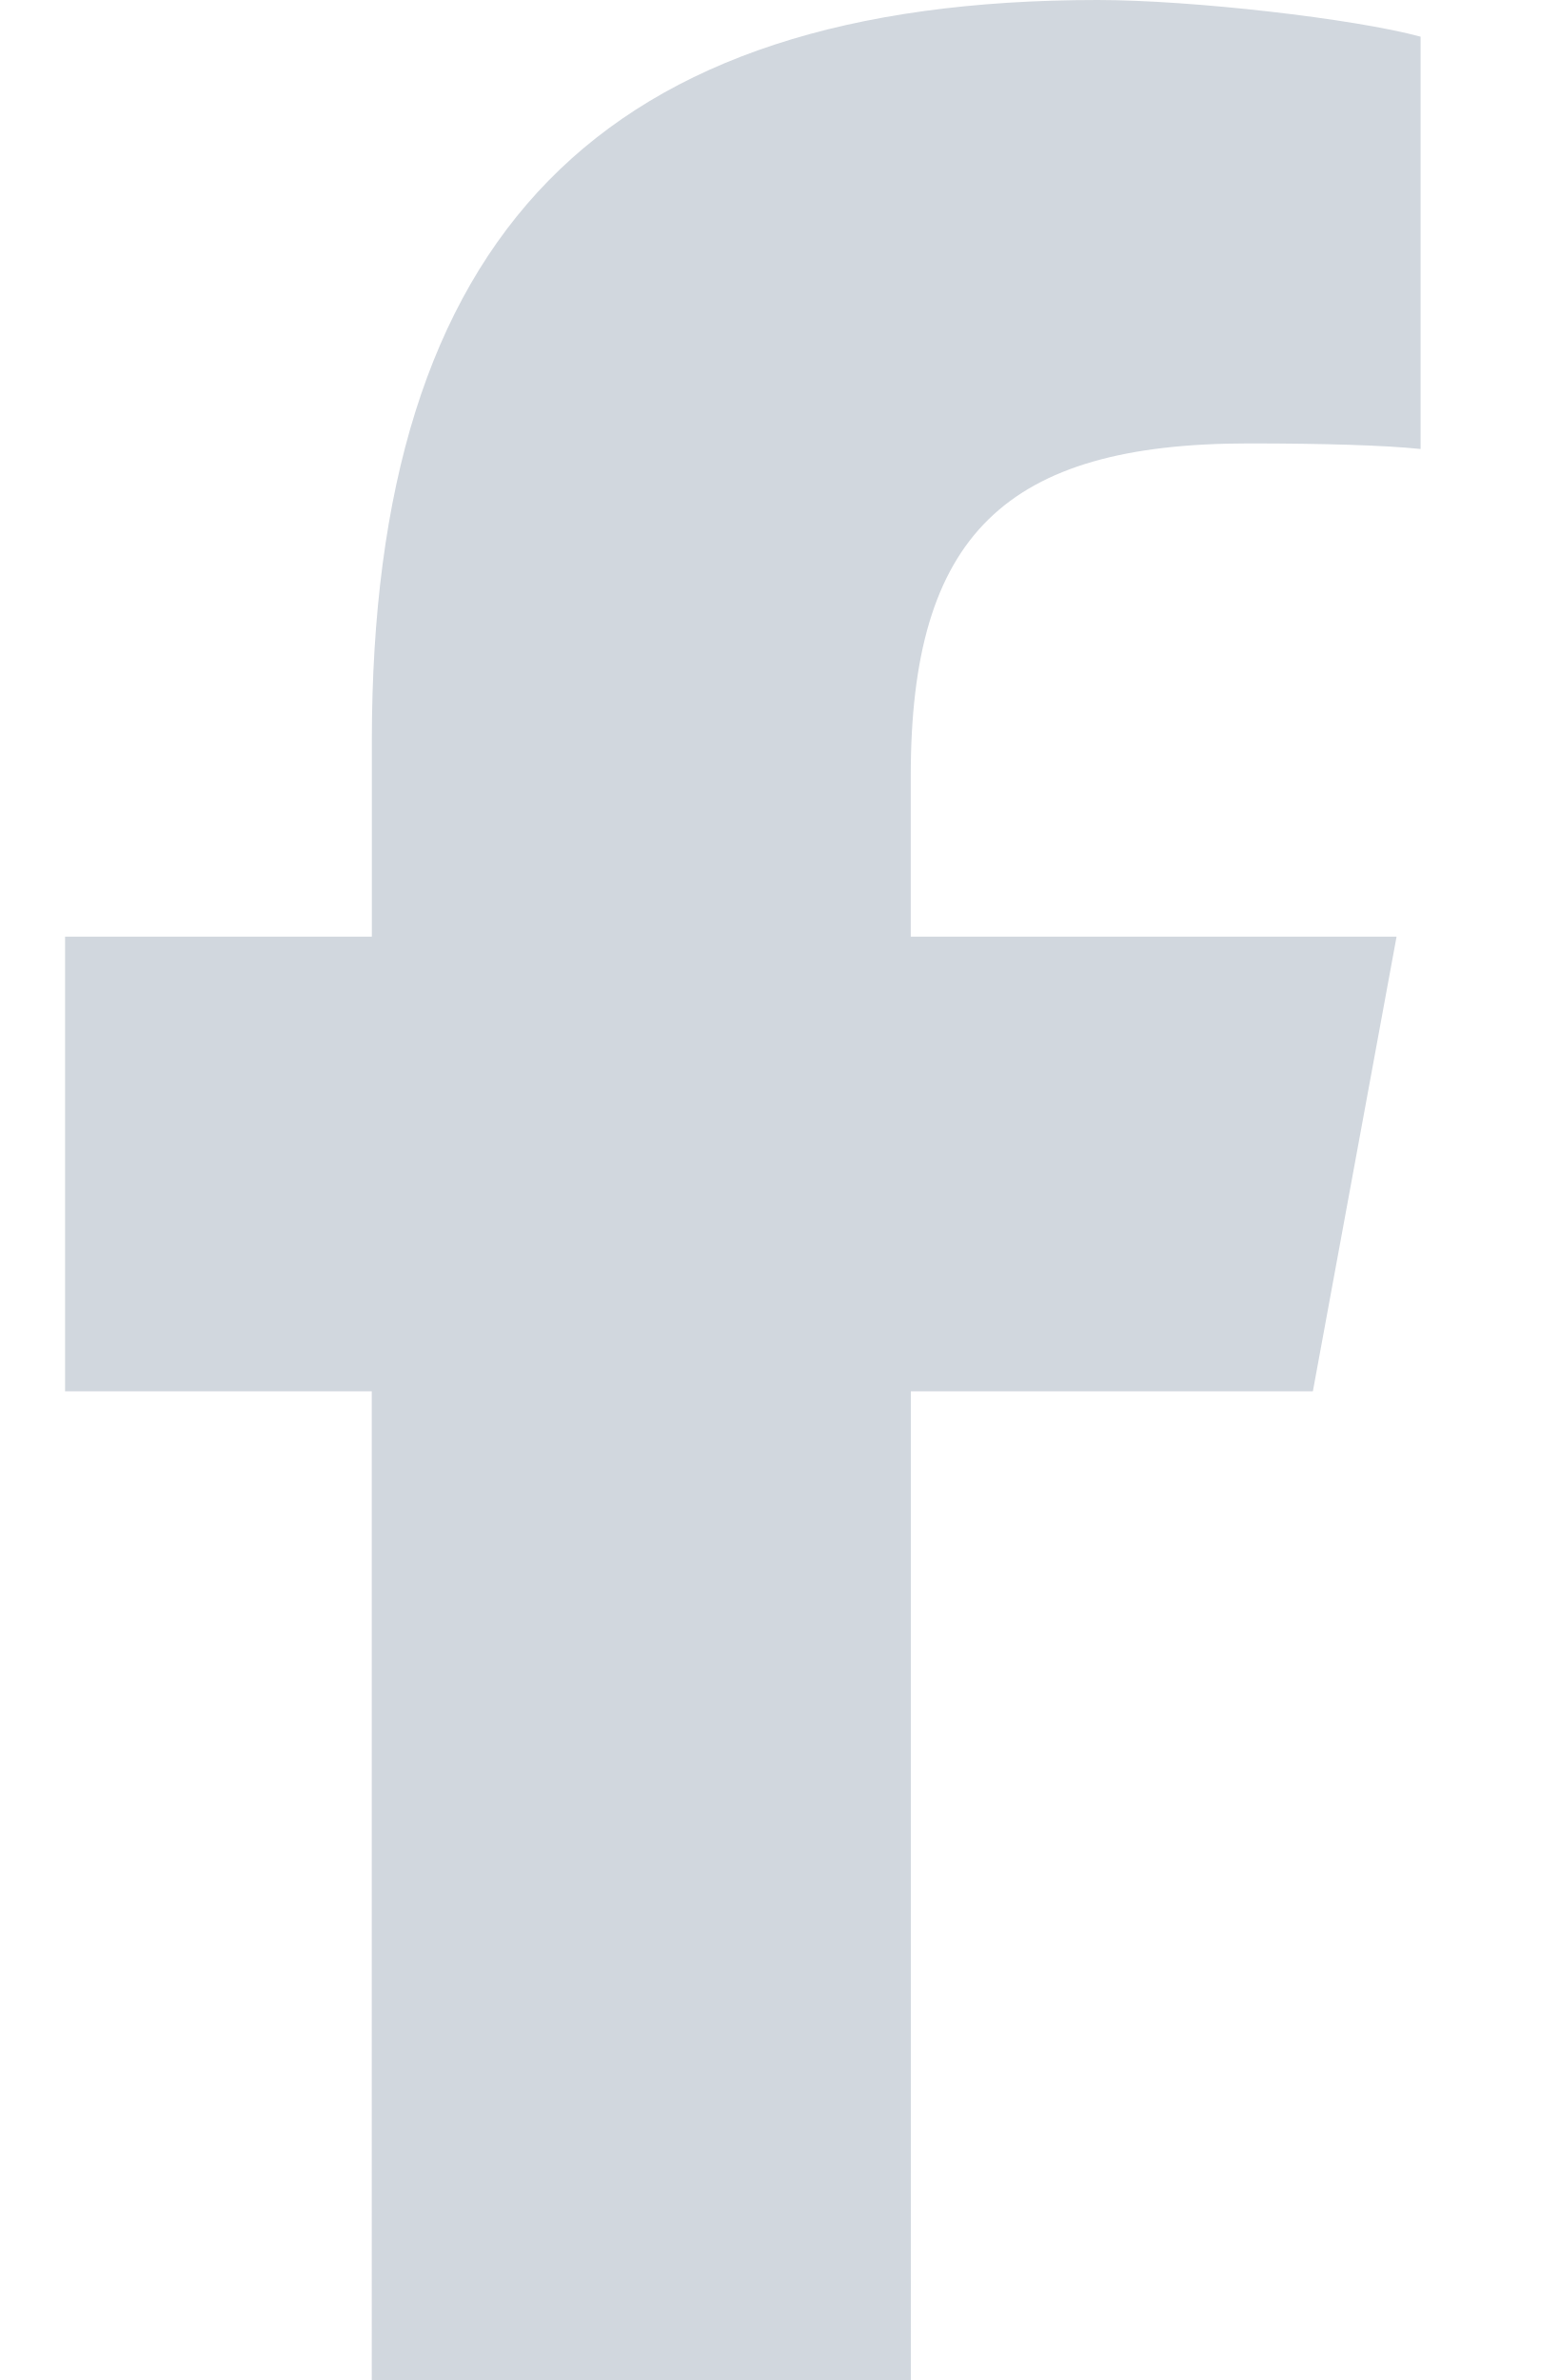
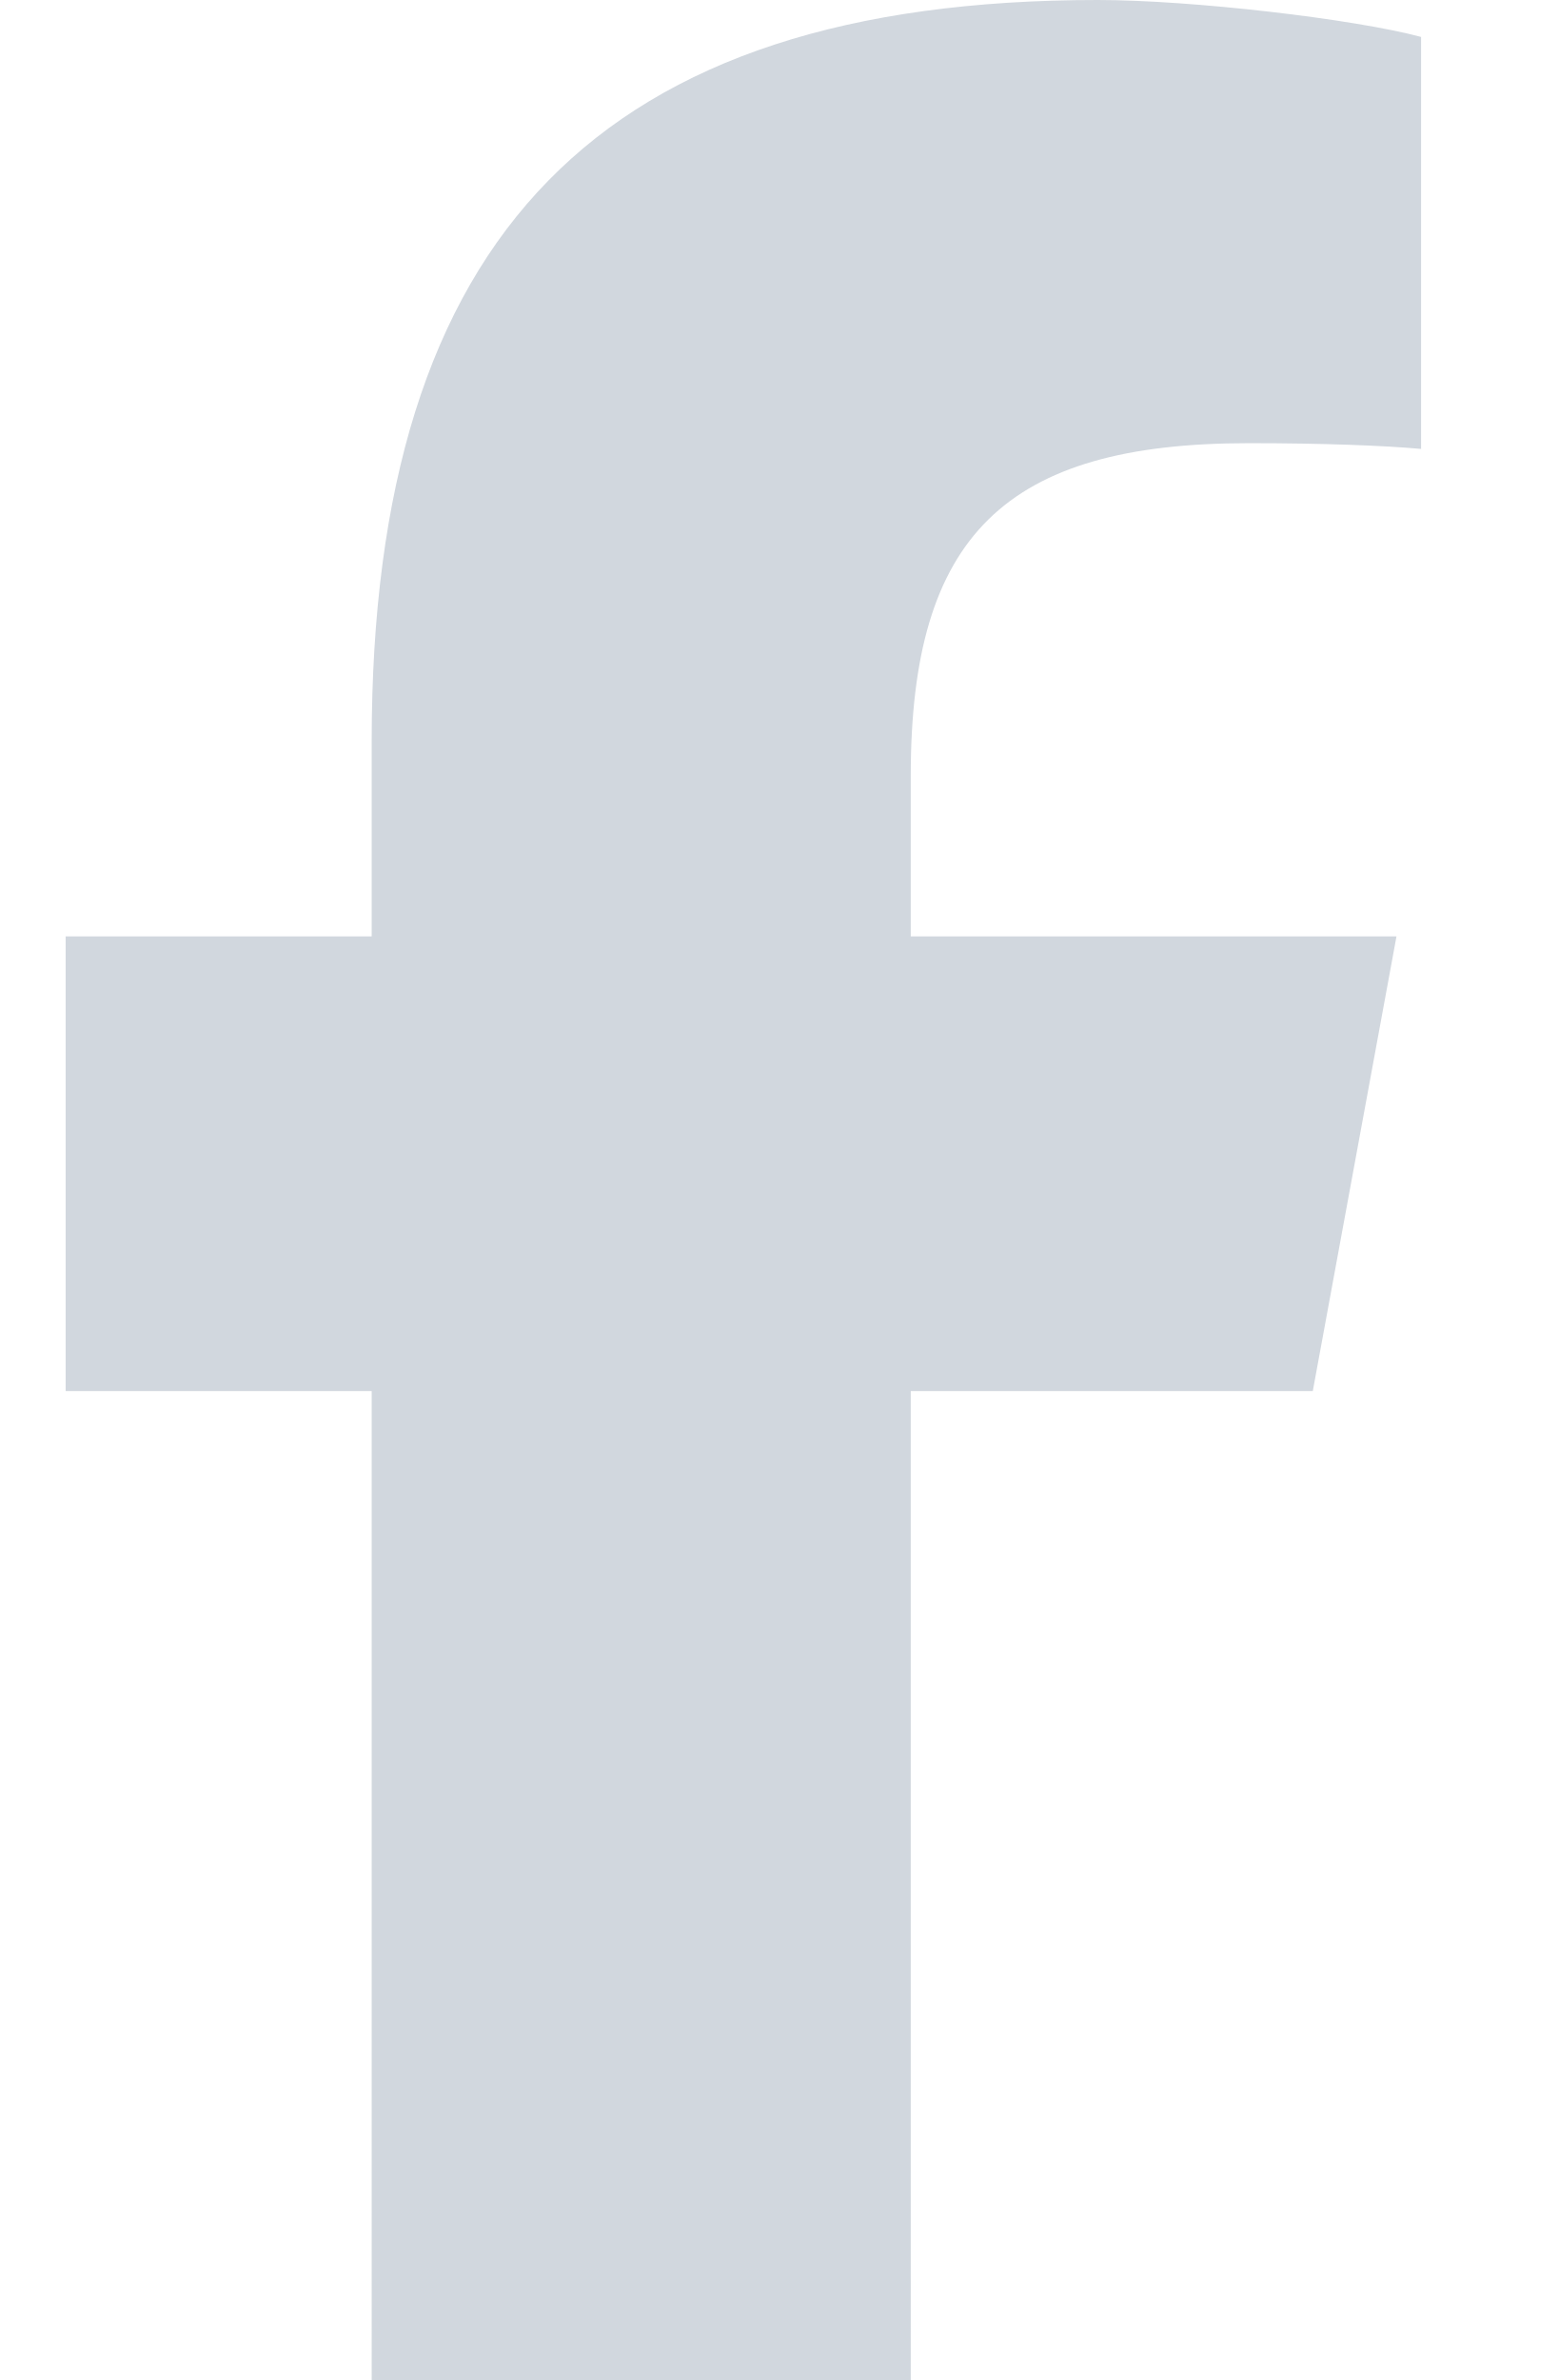
<svg xmlns="http://www.w3.org/2000/svg" width="19" height="29" fill="none">
-   <path d="M4.531 16.953V29h6.57V16.953h4.9l1.02-5.54H11.1v-1.96c0-2.928 1.15-4.05 4.118-4.05.924 0 1.666.023 2.096.068V.447C16.505.227 14.523 0 13.378 0 7.325 0 4.532 2.86 4.532 9.029v2.384H.793v5.54h3.738Z" fill="#D1D7DE" />
+   <path fill="#D1D7DE" d="M4.53 16.95V29h6.57V16.95H16l1.02-5.54H11.1V9.45c0-2.92 1.15-4.05 4.12-4.05.92 0 1.66.03 2.1.07V.45C16.5.23 14.52 0 13.38 0 7.32 0 4.53 2.86 4.53 9.03v2.38H.8v5.54h3.74Z" />
</svg>
